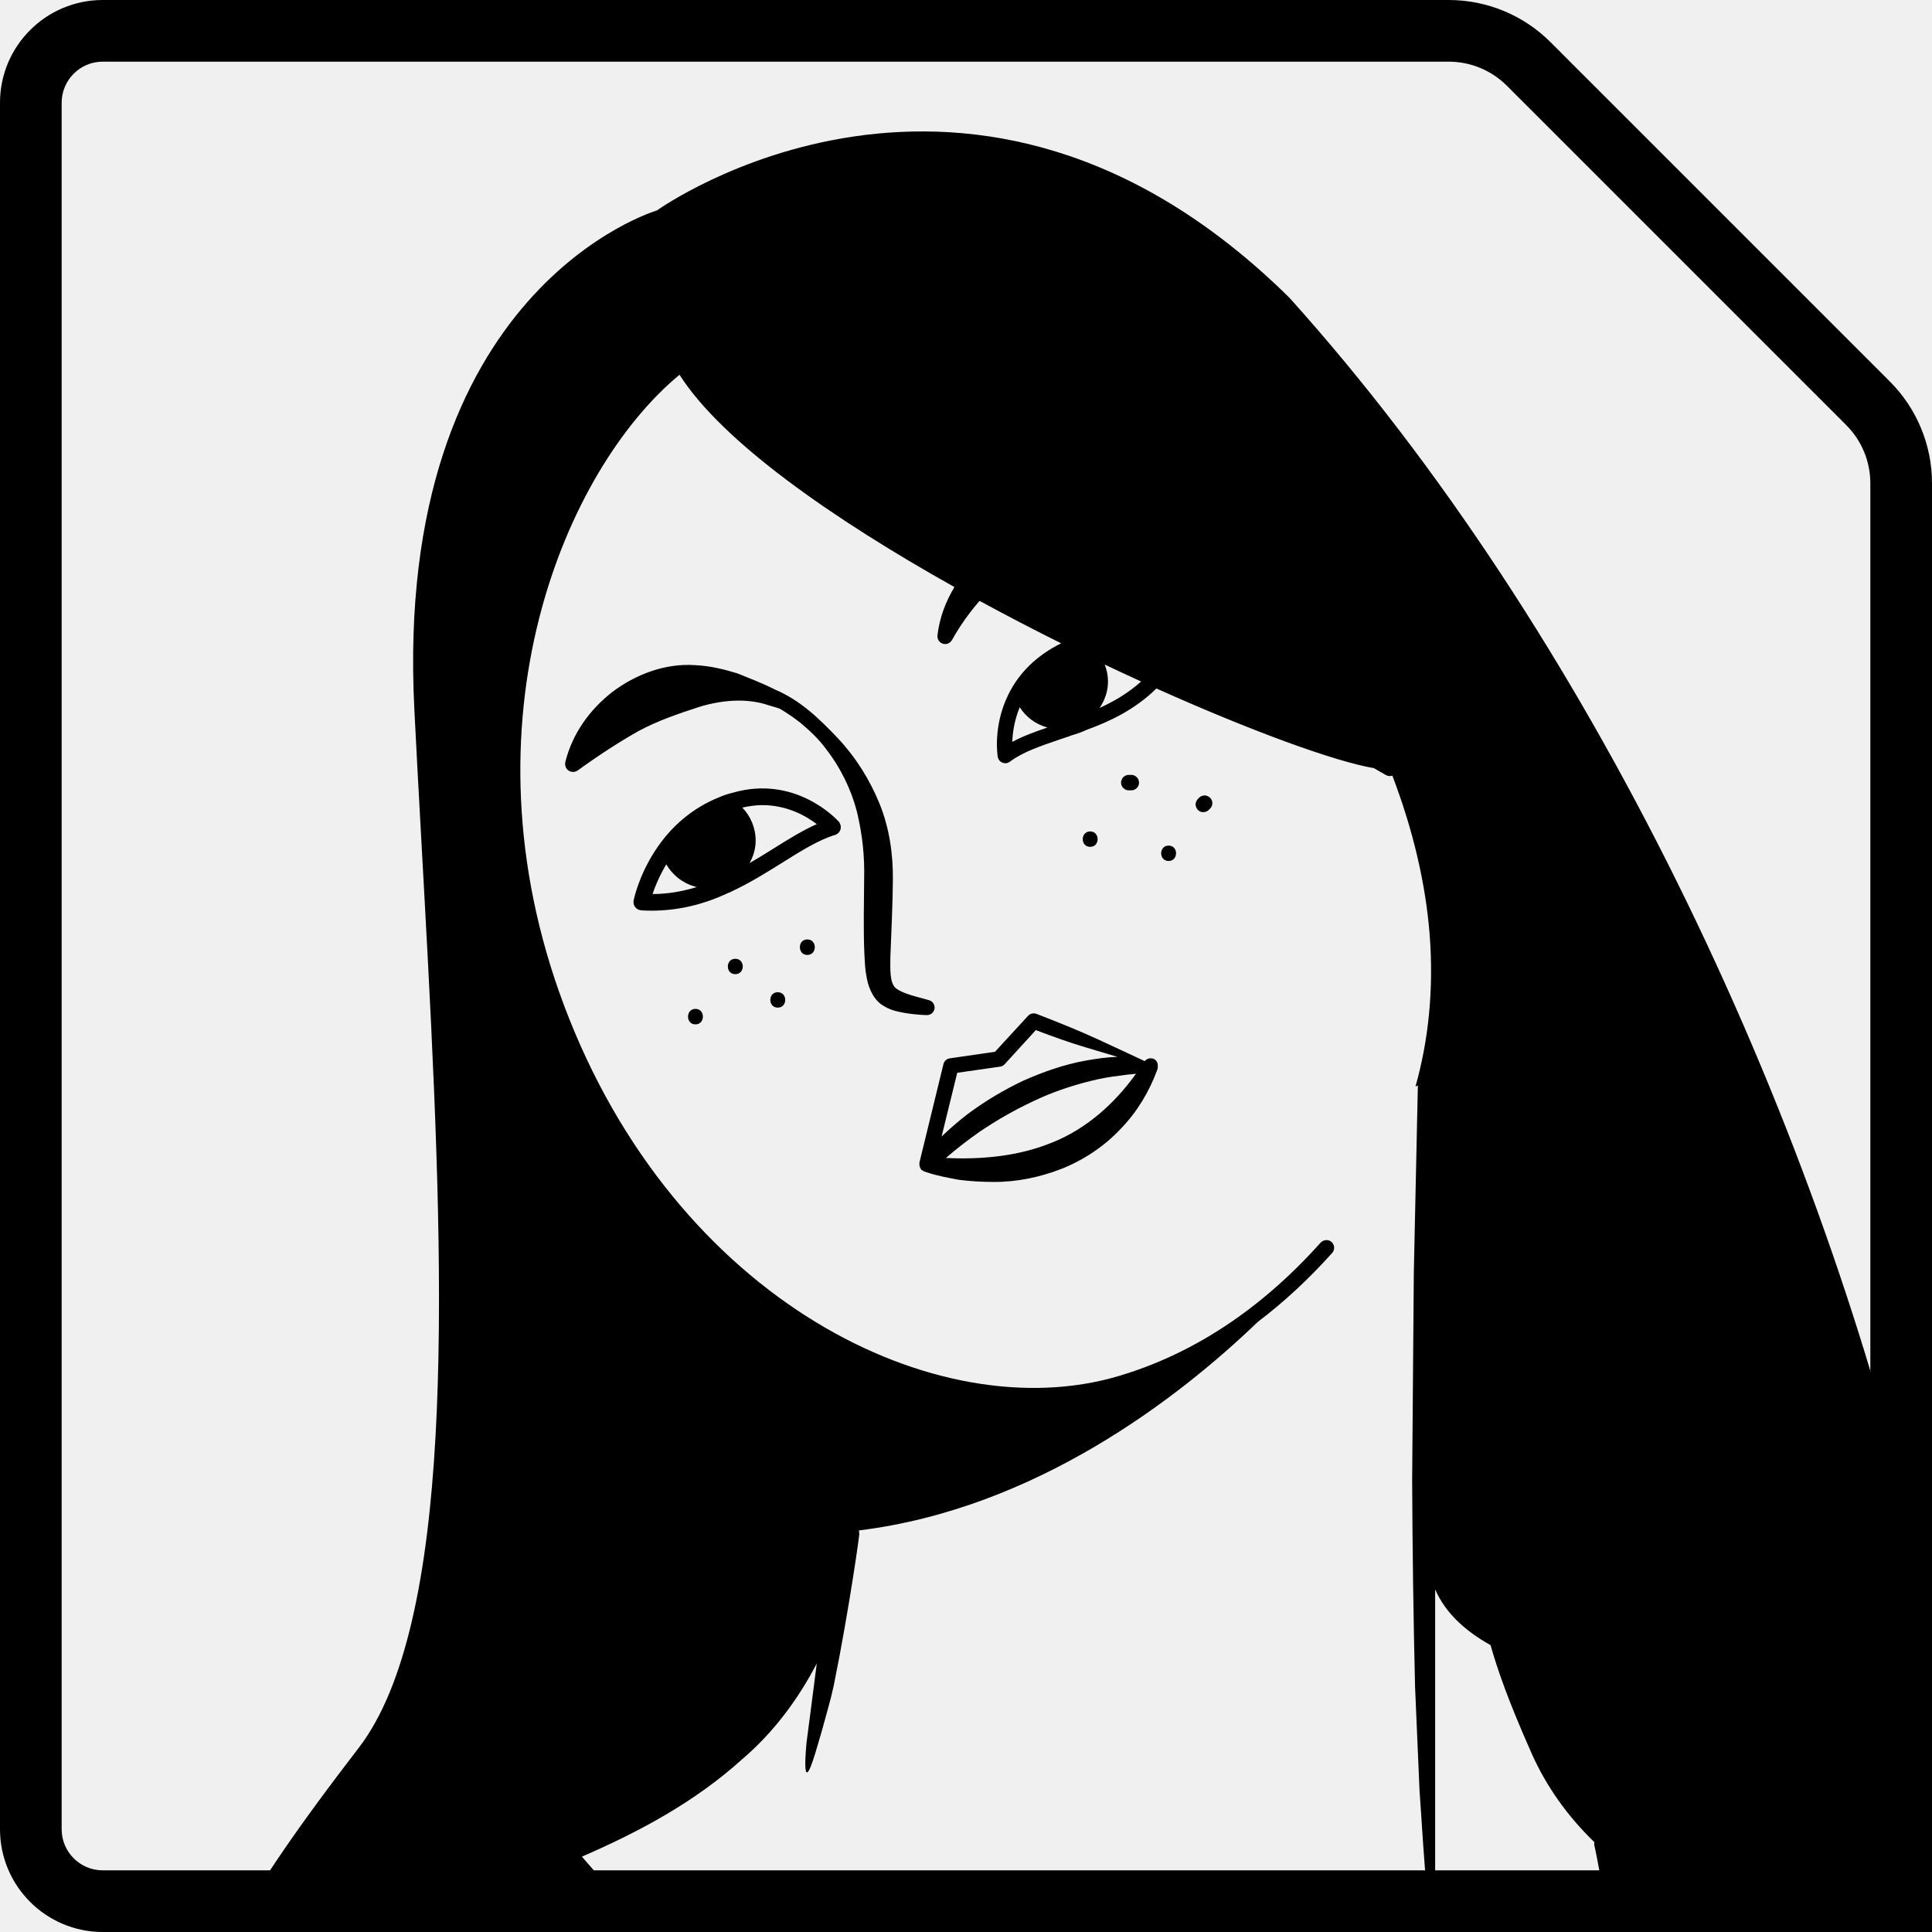
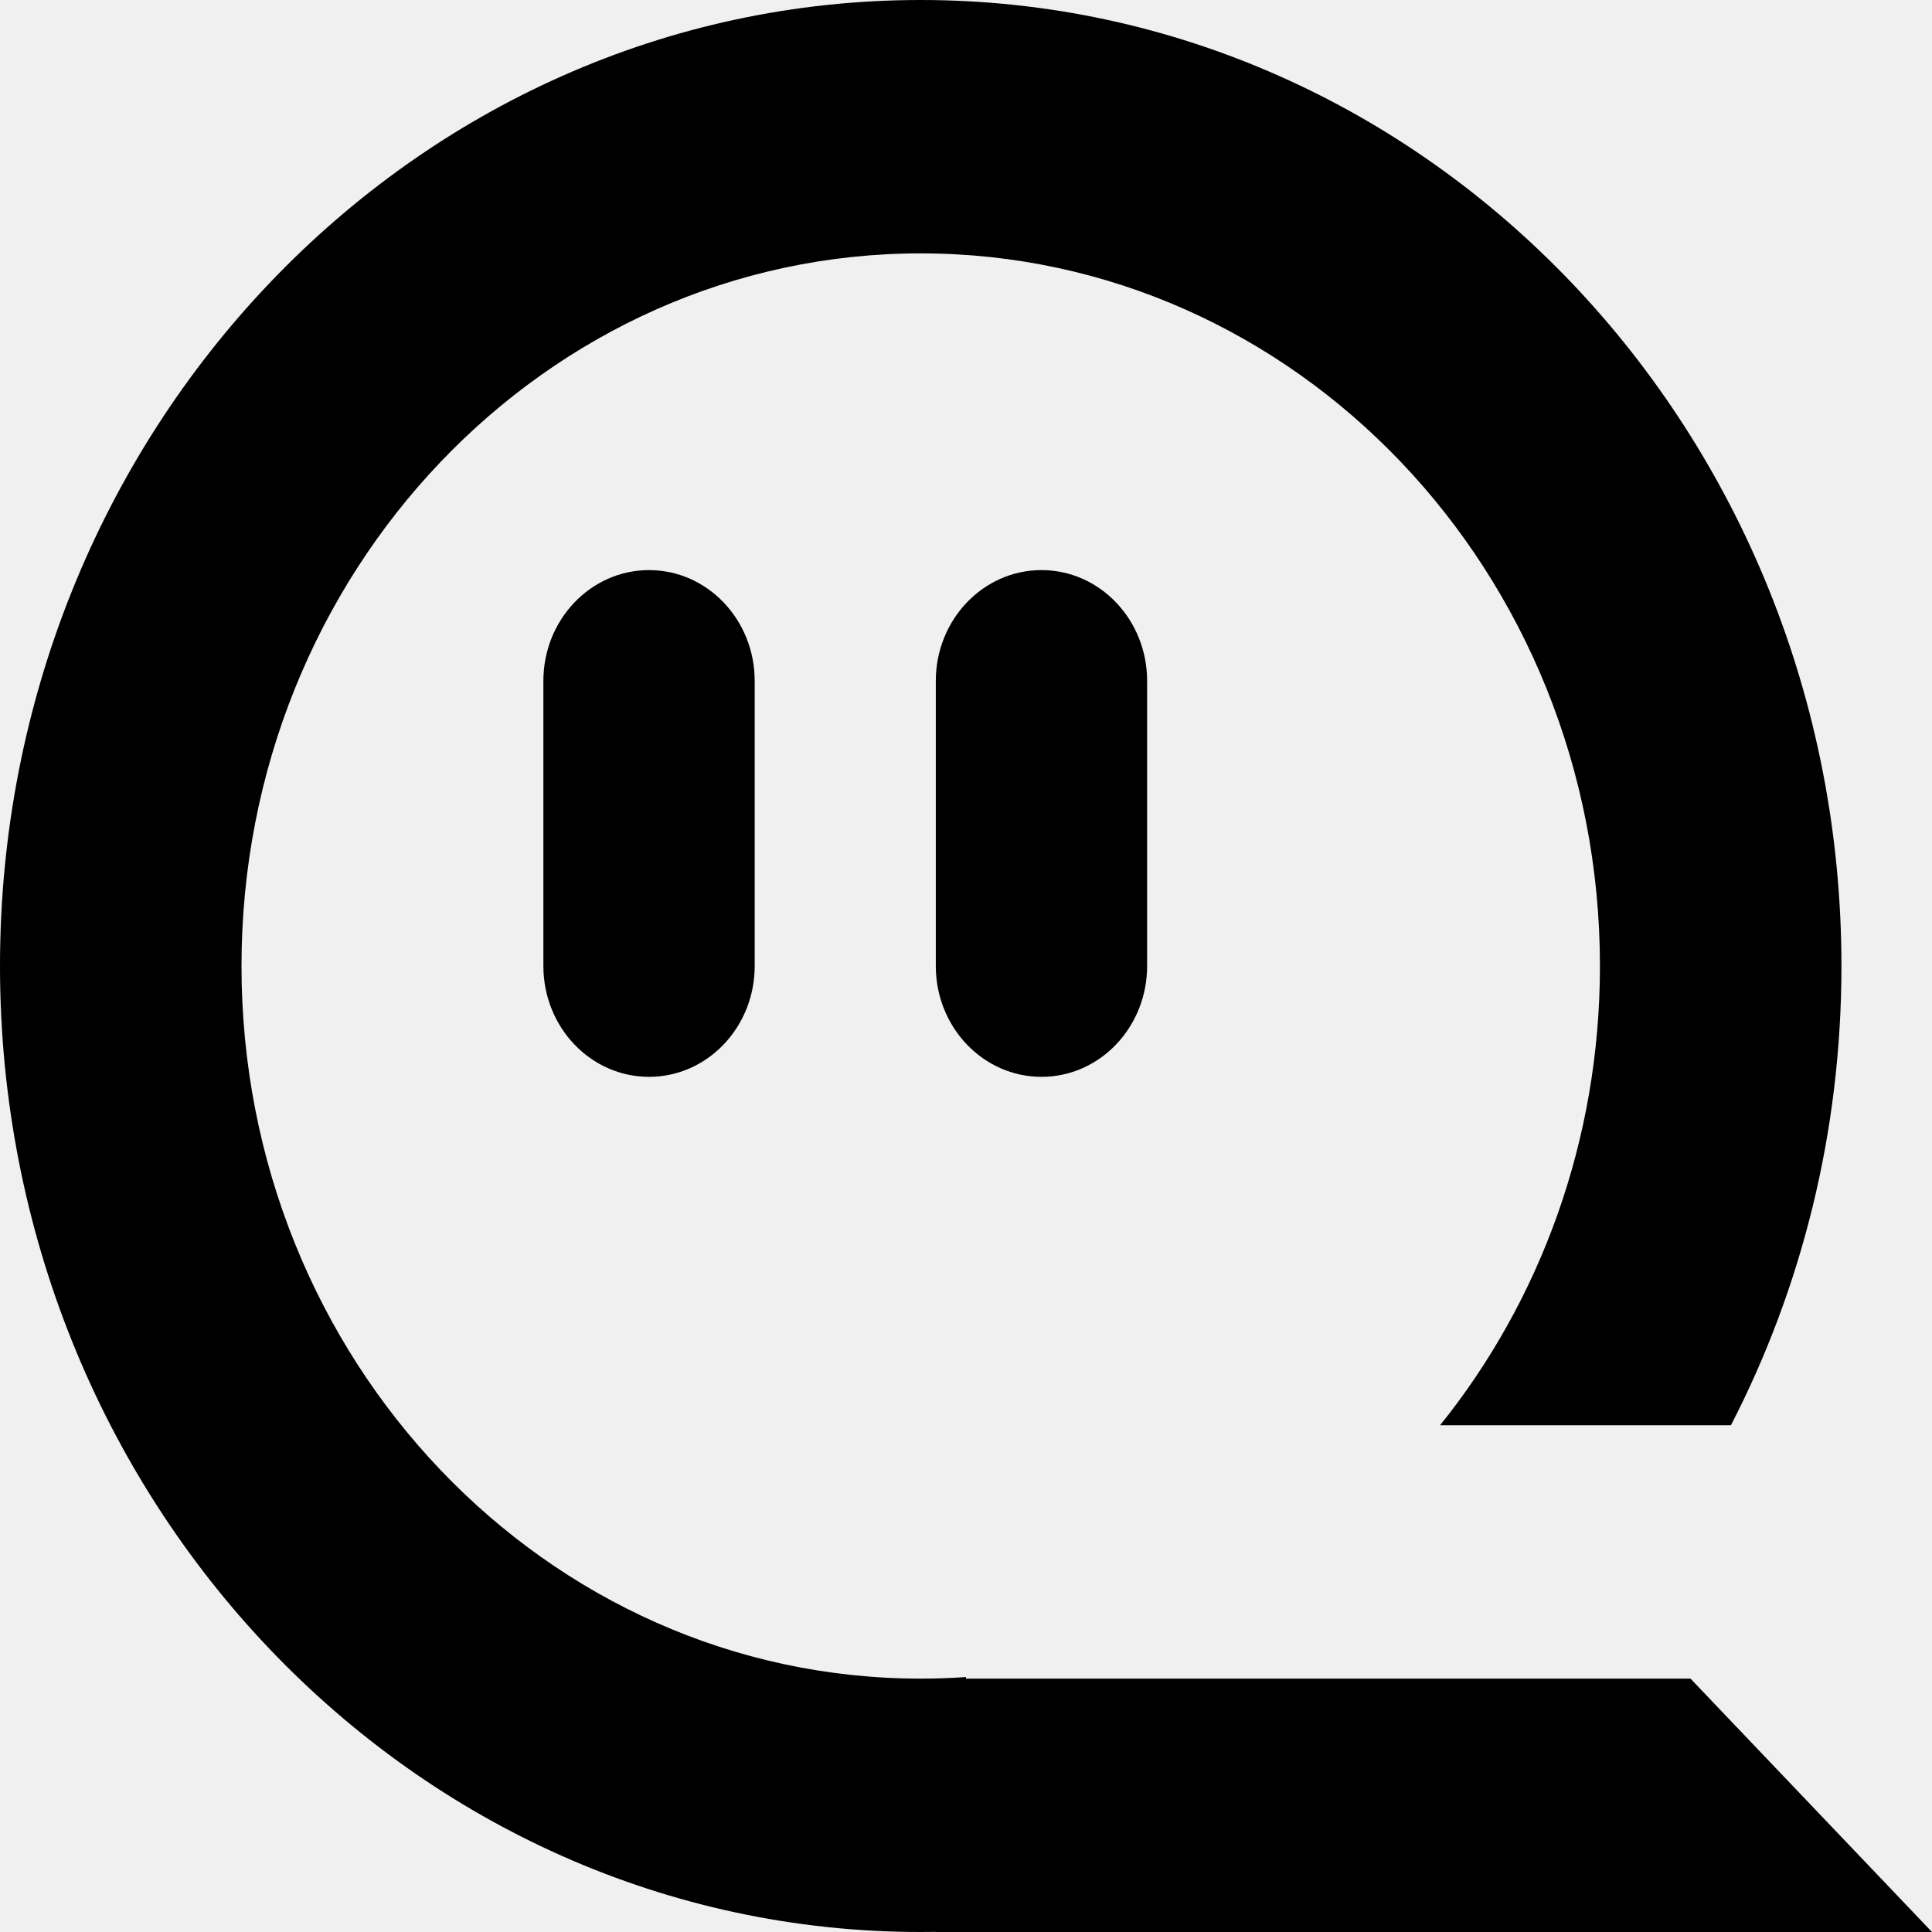
<svg xmlns="http://www.w3.org/2000/svg" width="94" height="94" viewBox="0 0 94 94" fill="none">
-   <g clip-path="url(#clip0_19843_1500)">
-     <g clip-path="url(#clip1_19843_1500)">
-       <path d="M3 89C3 90.105 3.895 91 5 91H89C90.105 91 91 90.105 91 89V23.513C91 22.452 90.578 21.434 89.828 20.684L73.316 4.172C72.566 3.422 71.548 3 70.487 3V0C72.344 0 74.125 0.737 75.438 2.05L91.95 18.562C93.263 19.875 94 21.656 94 23.513V89C94 91.761 91.761 94 89 94H5C2.239 94 0 91.761 0 89V5C0 2.239 2.239 0 5 0V3C3.895 3 3 3.895 3 5V89ZM70.487 0V3H5V0H70.487Z" fill="black" />
-       <path d="M31.963 10.239C31.963 10.239 47.278 -0.779 62.739 14.49C77.41 30.793 88.278 54.035 93.161 74.74C93.86 77.675 94.428 80.543 94.863 83.343C94.98 83.327 95.071 83.352 95.172 83.383C95.206 83.393 95.238 83.404 95.269 83.418C99.762 84.01 105.406 84.958 109.61 87.005C122.331 93.175 113.537 121.508 113.015 123.156L108.774 142.761C108.741 142.883 108.683 142.99 108.603 143.081C111.313 150.655 111.383 157.261 108.784 162.707C105.618 169.338 99.417 172.277 96.788 173.264C96.768 173.302 96.749 173.344 96.732 173.391C96.702 173.489 93.948 182.476 101.267 221.048C101.586 222.719 101.854 224.381 102.072 225.981C102.108 226.25 101.991 226.514 101.783 226.671C102.675 233.185 103.121 240.263 103.126 248.282C103.126 248.49 102.959 248.657 102.751 248.657C102.543 248.657 102.376 248.49 102.376 248.282C102.366 240.374 101.941 233.393 101.069 226.965C85.957 232.061 69.994 241.246 53.615 254.291C53.474 254.402 53.318 254.458 53.149 254.458C52.932 254.458 52.718 254.362 52.566 254.184C38.706 237.436 25.914 225.52 14.551 218.767C12.185 217.354 9.789 216.138 7.413 215.125C6.547 225.784 8.067 236.742 9.541 247.345L9.597 247.751C9.627 247.953 9.48 248.145 9.277 248.176C9.075 248.196 8.882 248.059 8.852 247.851L8.796 247.446C7.448 237.76 6.076 227.785 6.496 217.972C5.113 226.939 4.303 236.225 5.301 244.553L7.018 248.024C7.114 248.212 7.038 248.434 6.851 248.525C6.797 248.552 6.741 248.566 6.684 248.566C6.547 248.566 6.414 248.49 6.349 248.358L4.616 244.863C4.609 244.85 4.606 244.836 4.606 244.822C4.596 244.797 4.57 244.776 4.565 244.746C3.405 235.242 4.586 224.518 6.304 214.436L6.268 214.401C6.085 214.229 6 213.975 6.045 213.727C6.82 209.259 7.676 205.018 8.502 200.925C9.692 194.997 10.736 189.825 11.126 185.904H-7.532C-7.552 185.999 -7.573 186.095 -7.593 186.193C-7.826 187.551 -8.059 188.913 -8.211 190.281C-8.265 190.747 -8.314 191.213 -8.357 191.679C-8.509 194.238 -8.56 196.801 -8.429 199.375C-8.079 210.702 -6.751 221.955 -5.47 233.221C-4.695 238.135 -4.001 243.065 -3.885 248.07C-3.888 248.093 -3.896 248.115 -3.909 248.136C-3.913 248.159 -3.921 248.181 -3.935 248.201C-3.955 248.218 -3.977 248.23 -4.001 248.237C-4.018 248.25 -4.036 248.261 -4.057 248.267C-4.06 248.264 -4.063 248.263 -4.066 248.262C-4.066 248.265 -4.068 248.267 -4.071 248.267C-4.092 248.264 -4.113 248.255 -4.133 248.242C-4.16 248.239 -4.183 248.23 -4.203 248.217C-4.213 248.2 -4.222 248.181 -4.229 248.161C-4.245 248.141 -4.258 248.117 -4.265 248.09C-4.594 244.604 -4.968 241.124 -5.358 237.638C-5.669 235.643 -6 233.648 -6.352 231.656C-6.823 228.926 -7.314 226.205 -7.725 223.449C-7.947 222.056 -7.988 220.678 -8.14 219.295L-8.53 215.166C-9.062 209.659 -9.589 204.122 -9.594 198.539C-9.589 195.747 -9.447 192.956 -9.128 190.175C-8.986 188.781 -8.753 187.398 -8.52 186.02C-8.509 185.96 -8.498 185.901 -8.484 185.844C-8.596 185.803 -8.692 185.739 -8.773 185.651C-8.915 185.489 -8.986 185.276 -8.961 185.063C-8.596 181.902 -8.054 179.075 -7.299 176.435C-6.995 175.366 -6.717 174.237 -6.453 173.082C-5.379 165.108 -4.593 157.078 -3.985 149.044C-3.317 140.766 -2.851 132.462 -2.445 124.154C-2.369 121.327 -2.299 118.86 -2.192 116.92C-2.182 116.843 -2.147 116.534 -2.061 116.049C-2.057 116.008 -2.056 115.967 -2.056 115.927C-2.052 115.9 -2.048 115.872 -2.045 115.845C-1.27 110.491 1.248 105.486 4.834 101.514C5.732 100.522 6.695 99.589 7.722 98.718C8.279 98.221 8.887 97.79 9.505 97.39C9.522 97.38 9.537 97.37 9.551 97.36C11.719 92.608 14.936 88.327 17.443 85.054C18.598 83.555 19.44 81.437 20.043 78.853C22.444 68.569 20.985 50.899 20.159 34.501C19.127 14.021 31.928 10.249 31.963 10.239ZM-7.648 216.604C-7.502 218.945 -7.248 221.275 -6.939 223.6C-7.189 221.27 -7.426 218.938 -7.648 216.604ZM18.472 146.308C17.17 153.715 13.553 174.749 12.712 184.972C12.742 185.016 12.771 185.058 12.798 185.098C15.098 180.372 17.844 176.825 21.183 174.272V150.437C20.109 149.255 19.205 147.879 18.472 146.308ZM8.319 117.827C8.177 117.589 7.864 117.518 7.631 117.66C7.513 117.731 7.436 117.833 7.402 117.969C7.372 118.104 7.393 118.23 7.464 118.348L16.684 133.47C16.587 134.438 16.258 138.952 17.727 143.669C18.579 146.404 19.871 148.694 21.562 150.487C23.407 152.443 25.757 153.831 28.554 154.606C30.205 155.062 31.907 155.295 33.609 155.295C44.89 155.295 53.441 145.282 53.529 145.178C53.706 144.971 53.676 144.652 53.469 144.474C53.361 144.387 53.237 144.347 53.099 144.357C52.96 144.371 52.847 144.43 52.759 144.535C52.643 144.673 41.897 157.269 28.822 153.638C26.203 152.914 24.009 151.622 22.297 149.799C20.706 148.117 19.49 145.954 18.685 143.37C17.129 138.37 17.692 133.465 17.697 133.415C17.711 133.3 17.688 133.193 17.631 133.095L8.319 117.827ZM68.008 145.3C67.836 145.082 67.516 145.046 67.304 145.223C67.086 145.396 67.05 145.711 67.228 145.928C67.448 146.205 72.706 152.626 79.999 152.626C80.138 152.626 80.278 152.623 80.42 152.62C80.693 152.61 80.912 152.377 80.901 152.098C80.896 151.83 80.672 151.617 80.384 151.617C80.259 151.62 80.134 151.622 80.01 151.622C73.13 151.622 68.058 145.36 68.008 145.3ZM33.062 18.233C27.525 22.808 22.256 35.063 27.434 48.893C32.854 63.346 45.646 69.527 54.38 66.964C58.022 65.895 61.351 63.706 64.254 60.459C64.396 60.307 64.634 60.292 64.786 60.428C64.943 60.57 64.953 60.809 64.816 60.961C63.672 62.237 62.466 63.355 61.199 64.314C57.334 68.028 50.388 73.403 41.791 74.462C41.801 74.516 41.804 74.571 41.801 74.629C41.902 74.112 41.34 78.205 40.565 82.01C40.484 82.388 40.389 82.766 40.281 83.144C40.092 83.857 39.89 84.568 39.674 85.277C38.944 87.681 39.239 84.812 39.243 84.771L39.435 83.302L39.739 80.935C38.822 82.698 37.621 84.309 36.102 85.601C33.797 87.683 31.092 89.128 28.311 90.334L62.293 129.265L78.17 106.124C78.357 105.845 78.707 105.729 79.022 105.83C79.055 105.847 79.088 105.864 79.118 105.881C78.769 94.806 77.588 89.857 77.572 89.791C77.559 89.737 77.559 89.683 77.572 89.629C76.265 88.362 75.237 86.918 74.528 85.328C73.348 82.673 72.851 81.199 72.522 80.044C71.245 79.329 70.307 78.443 69.826 77.329V92.147C69.826 92.248 69.74 92.335 69.634 92.335C69.538 92.335 69.456 92.263 69.446 92.167L69.441 92.147C69.269 90.465 69.188 88.788 69.066 87.111L68.849 82.076C68.768 78.719 68.721 75.362 68.707 72.005L68.788 61.933L68.985 52.814L68.869 52.865C69.513 50.58 69.761 48.107 69.559 45.483V45.478C69.366 43.026 68.772 40.438 67.744 37.738C67.64 37.775 67.537 37.767 67.436 37.713L66.843 37.373C64.928 37.044 60.91 35.58 56.265 33.498C55.165 34.577 53.899 35.134 52.886 35.504C52.666 35.608 52.407 35.702 52.11 35.787C52.097 35.794 52.084 35.799 52.07 35.803V35.807L51.584 35.969C50.606 36.304 49.765 36.587 49.137 37.058C49.069 37.109 48.995 37.135 48.914 37.135C48.867 37.135 48.82 37.124 48.773 37.104C48.651 37.059 48.564 36.948 48.544 36.821C48.534 36.76 48.306 35.331 49.056 33.801C49.583 32.723 50.449 31.886 51.629 31.299C50.302 30.64 48.98 29.953 47.663 29.237C47.65 29.25 47.636 29.264 47.622 29.277C47.151 29.829 46.695 30.463 46.341 31.101L46.315 31.141C46.214 31.324 45.986 31.39 45.804 31.289C45.667 31.213 45.596 31.061 45.611 30.914C45.713 30.053 46.006 29.282 46.437 28.563C40.504 25.24 35.129 21.486 33.062 18.233ZM50.019 49.425C50.125 49.308 50.292 49.278 50.429 49.329C51.432 49.714 52.466 50.13 53.469 50.591L55.697 51.629C55.814 51.487 56.017 51.447 56.179 51.543C56.305 51.629 56.35 51.776 56.325 51.923L56.351 51.932C56.344 51.932 56.335 51.934 56.325 51.937C56.329 51.954 56.329 51.97 56.325 51.983L56.3 52.064C55.92 53.098 55.337 54.086 54.537 54.912C53.752 55.753 52.759 56.422 51.68 56.857C50.596 57.283 49.451 57.516 48.326 57.506C47.766 57.506 47.212 57.472 46.665 57.404C46.118 57.303 45.585 57.206 45.063 57.029L44.977 56.999C44.934 56.982 44.895 56.96 44.861 56.933C44.851 56.93 44.841 56.924 44.831 56.918C44.811 56.891 44.794 56.862 44.78 56.832C44.774 56.822 44.768 56.812 44.765 56.801C44.748 56.768 44.738 56.732 44.734 56.695V56.563L45.904 51.77C45.94 51.618 46.067 51.512 46.214 51.492L48.412 51.173L50.019 49.425ZM55.272 52.242C55.133 52.262 55 52.275 54.872 52.282L54.507 52.333C54.017 52.387 53.532 52.475 53.053 52.596C52.1 52.834 51.158 53.153 50.262 53.584C49.363 54.006 48.5 54.498 47.673 55.058C47.099 55.457 46.548 55.885 46.022 56.341C47.784 56.422 49.557 56.254 51.163 55.6C52.835 54.942 54.218 53.711 55.272 52.242ZM48.879 51.781C48.815 51.849 48.74 51.887 48.655 51.897L46.573 52.196L45.813 55.297C46.219 54.908 46.644 54.541 47.09 54.197C47.934 53.569 48.837 53.029 49.796 52.576C50.758 52.151 51.772 51.791 52.82 51.603C53.332 51.512 53.849 51.436 54.37 51.421L52.81 50.955C51.994 50.712 51.209 50.428 50.398 50.119L48.879 51.781ZM33.838 49.086C34.319 49.086 34.319 49.84 33.838 49.841C33.352 49.841 33.357 49.086 33.838 49.086ZM33.807 32.362C34.526 32.392 35.216 32.56 35.864 32.758C36.502 33.016 37.116 33.249 37.703 33.548C38.959 34.08 39.871 34.981 40.747 35.898C41.618 36.82 42.308 37.915 42.789 39.091C43.27 40.271 43.458 41.558 43.442 42.819C43.432 44.065 43.367 45.317 43.321 46.548C43.316 47.14 43.276 47.834 43.595 48.088C43.959 48.361 44.623 48.498 45.211 48.665C45.403 48.726 45.515 48.928 45.459 49.121C45.408 49.288 45.256 49.395 45.089 49.389L44.982 49.385C44.662 49.371 44.339 49.337 44.015 49.283C43.681 49.212 43.321 49.177 42.87 48.863C42.404 48.519 42.222 47.895 42.166 47.55C42.085 47.155 42.08 46.826 42.06 46.497C41.999 45.215 42.039 44.015 42.044 42.789C42.074 41.659 41.959 40.615 41.7 39.521C41.427 38.442 40.915 37.378 40.185 36.435C39.831 35.954 39.395 35.544 38.934 35.159C38.697 34.973 38.454 34.801 38.204 34.642C38.062 34.566 37.981 34.481 37.835 34.445L37.409 34.318C36.279 33.928 35.013 34.085 33.989 34.404C32.956 34.743 32.014 35.062 31.057 35.574C30.121 36.104 29.153 36.731 28.153 37.454L28.107 37.484C27.935 37.611 27.692 37.57 27.565 37.398C27.5 37.302 27.48 37.18 27.505 37.074C27.849 35.701 28.67 34.546 29.79 33.67C30.91 32.819 32.363 32.261 33.807 32.362ZM37.84 48.275C38.326 48.275 38.326 49.025 37.84 49.025C37.359 49.025 37.359 48.275 37.84 48.275ZM35.777 46.649C36.259 46.649 36.259 47.398 35.777 47.398C35.291 47.398 35.291 46.65 35.777 46.649ZM39.278 45.707C39.765 45.707 39.765 46.462 39.278 46.462C38.797 46.462 38.797 45.707 39.278 45.707ZM35.636 38.574C38.706 37.677 40.723 39.88 40.804 39.971C40.895 40.073 40.93 40.22 40.895 40.351C40.854 40.483 40.753 40.59 40.621 40.626C39.821 40.869 38.969 41.405 38.062 41.972C37.292 42.454 36.497 42.95 35.601 43.371C35.565 43.396 35.483 43.427 35.428 43.447C34.209 44.021 32.966 44.308 31.699 44.308C31.534 44.308 31.369 44.303 31.203 44.293C31.082 44.283 30.982 44.231 30.904 44.136C30.834 44.045 30.808 43.929 30.828 43.812C30.838 43.767 31.061 42.642 31.877 41.386C32.657 40.19 33.696 39.318 34.962 38.801C35.191 38.7 35.416 38.625 35.636 38.574ZM32.419 42.053C32.08 42.621 31.866 43.143 31.75 43.498C32.48 43.498 33.189 43.376 33.903 43.158C33.27 43.011 32.738 42.606 32.419 42.053ZM37.085 39.172C36.781 39.175 36.458 39.215 36.117 39.293C36.517 39.708 36.766 40.276 36.766 40.904C36.766 41.299 36.649 41.669 36.472 41.993C36.87 41.76 37.258 41.524 37.637 41.284C38.356 40.833 39.05 40.402 39.739 40.098C39.222 39.703 38.301 39.172 37.085 39.172ZM56.857 41.142C57.344 41.142 57.339 41.891 56.857 41.891C56.376 41.891 56.376 41.142 56.857 41.142ZM53.043 40.453C53.524 40.453 53.524 41.203 53.043 41.203C52.557 41.203 52.562 40.453 53.043 40.453ZM58.61 38.7C58.678 38.703 58.74 38.722 58.798 38.756C58.825 38.773 58.85 38.791 58.874 38.811C58.911 38.845 58.938 38.886 58.955 38.933C58.979 38.977 58.989 39.026 58.985 39.08C58.989 39.13 58.979 39.178 58.955 39.222C58.938 39.27 58.911 39.31 58.874 39.343L58.813 39.404C58.766 39.451 58.71 39.484 58.645 39.501C58.612 39.507 58.58 39.512 58.55 39.515C58.479 39.515 58.415 39.499 58.357 39.466C58.334 39.445 58.308 39.424 58.281 39.404C58.244 39.37 58.219 39.33 58.205 39.283C58.181 39.239 58.17 39.192 58.17 39.141C58.17 39.091 58.181 39.041 58.205 38.994C58.219 38.95 58.244 38.911 58.281 38.878C58.301 38.854 58.322 38.831 58.342 38.811C58.389 38.764 58.445 38.733 58.509 38.716C58.543 38.712 58.577 38.707 58.61 38.7ZM55.044 37.702C55.111 37.702 55.174 37.719 55.231 37.753C55.258 37.773 55.284 37.793 55.308 37.813C55.355 37.857 55.386 37.911 55.403 37.975C55.41 38.009 55.416 38.043 55.419 38.077C55.422 38.128 55.412 38.177 55.389 38.224C55.372 38.268 55.345 38.307 55.308 38.341C55.274 38.378 55.234 38.405 55.19 38.422C55.143 38.445 55.094 38.455 55.044 38.452H54.917C54.849 38.452 54.787 38.435 54.73 38.401C54.703 38.381 54.678 38.361 54.654 38.341C54.607 38.293 54.575 38.239 54.558 38.178C54.554 38.145 54.549 38.111 54.542 38.077C54.542 38.026 54.554 37.978 54.578 37.93C54.592 37.886 54.617 37.847 54.654 37.813C54.688 37.776 54.728 37.749 54.775 37.732C54.819 37.709 54.867 37.699 54.917 37.702H55.044ZM49.613 34.409C49.35 35.057 49.263 35.671 49.253 36.096C49.765 35.818 50.353 35.605 50.961 35.397C50.394 35.245 49.917 34.885 49.613 34.409ZM53.747 32.332C53.852 32.589 53.906 32.863 53.909 33.153C53.909 33.634 53.752 34.075 53.499 34.445C54.168 34.141 54.872 33.74 55.52 33.158C54.936 32.891 54.345 32.615 53.747 32.332Z" fill="black" />
+   <g clip-path="url(#clip0_19892_1502)">
+     <g clip-path="url(#clip1_19892_1502)">
+       <path d="M44.797 12.328C26.546 12.328 11.75 27.851 11.75 47C11.75 66.149 26.546 81.672 44.797 81.672C45.537 81.672 46.272 81.647 47 81.596V81.672H82.25L94 94H45.531V93.994C45.287 93.998 45.042 94 44.797 94C20.056 94 0 72.957 0 47C0 21.043 20.056 0 44.797 0C69.537 0 89.594 21.043 89.594 47C89.594 55.088 87.647 62.699 84.217 69.344H70.067C74.919 63.31 77.844 55.513 77.844 47C77.844 27.851 63.048 12.328 44.797 12.328Z" fill="black" />
+       <path d="M31.578 27.738C28.739 27.738 26.438 30.152 26.438 33.131V47C26.438 49.979 28.739 52.393 31.578 52.393C34.417 52.393 36.719 49.979 36.719 47V33.131C36.719 30.152 34.417 27.738 31.578 27.738Z" fill="black" />
+       <path d="M50.672 27.738C47.833 27.738 45.531 30.152 45.531 33.131V47C45.531 49.979 47.833 52.393 50.672 52.393C53.511 52.393 55.812 49.979 55.812 47V33.131C55.812 30.152 53.511 27.738 50.672 27.738Z" fill="black" />
    </g>
  </g>
  <defs>
-     <clipPath id="clip0_19843_1500">
+     <clipPath id="clip0_19892_1502">
      <rect width="94" height="94" fill="white" />
    </clipPath>
-     <clipPath id="clip1_19843_1500">
+     <clipPath id="clip1_19892_1502">
      <rect width="94" height="94" fill="white" />
    </clipPath>
  </defs>
</svg>
